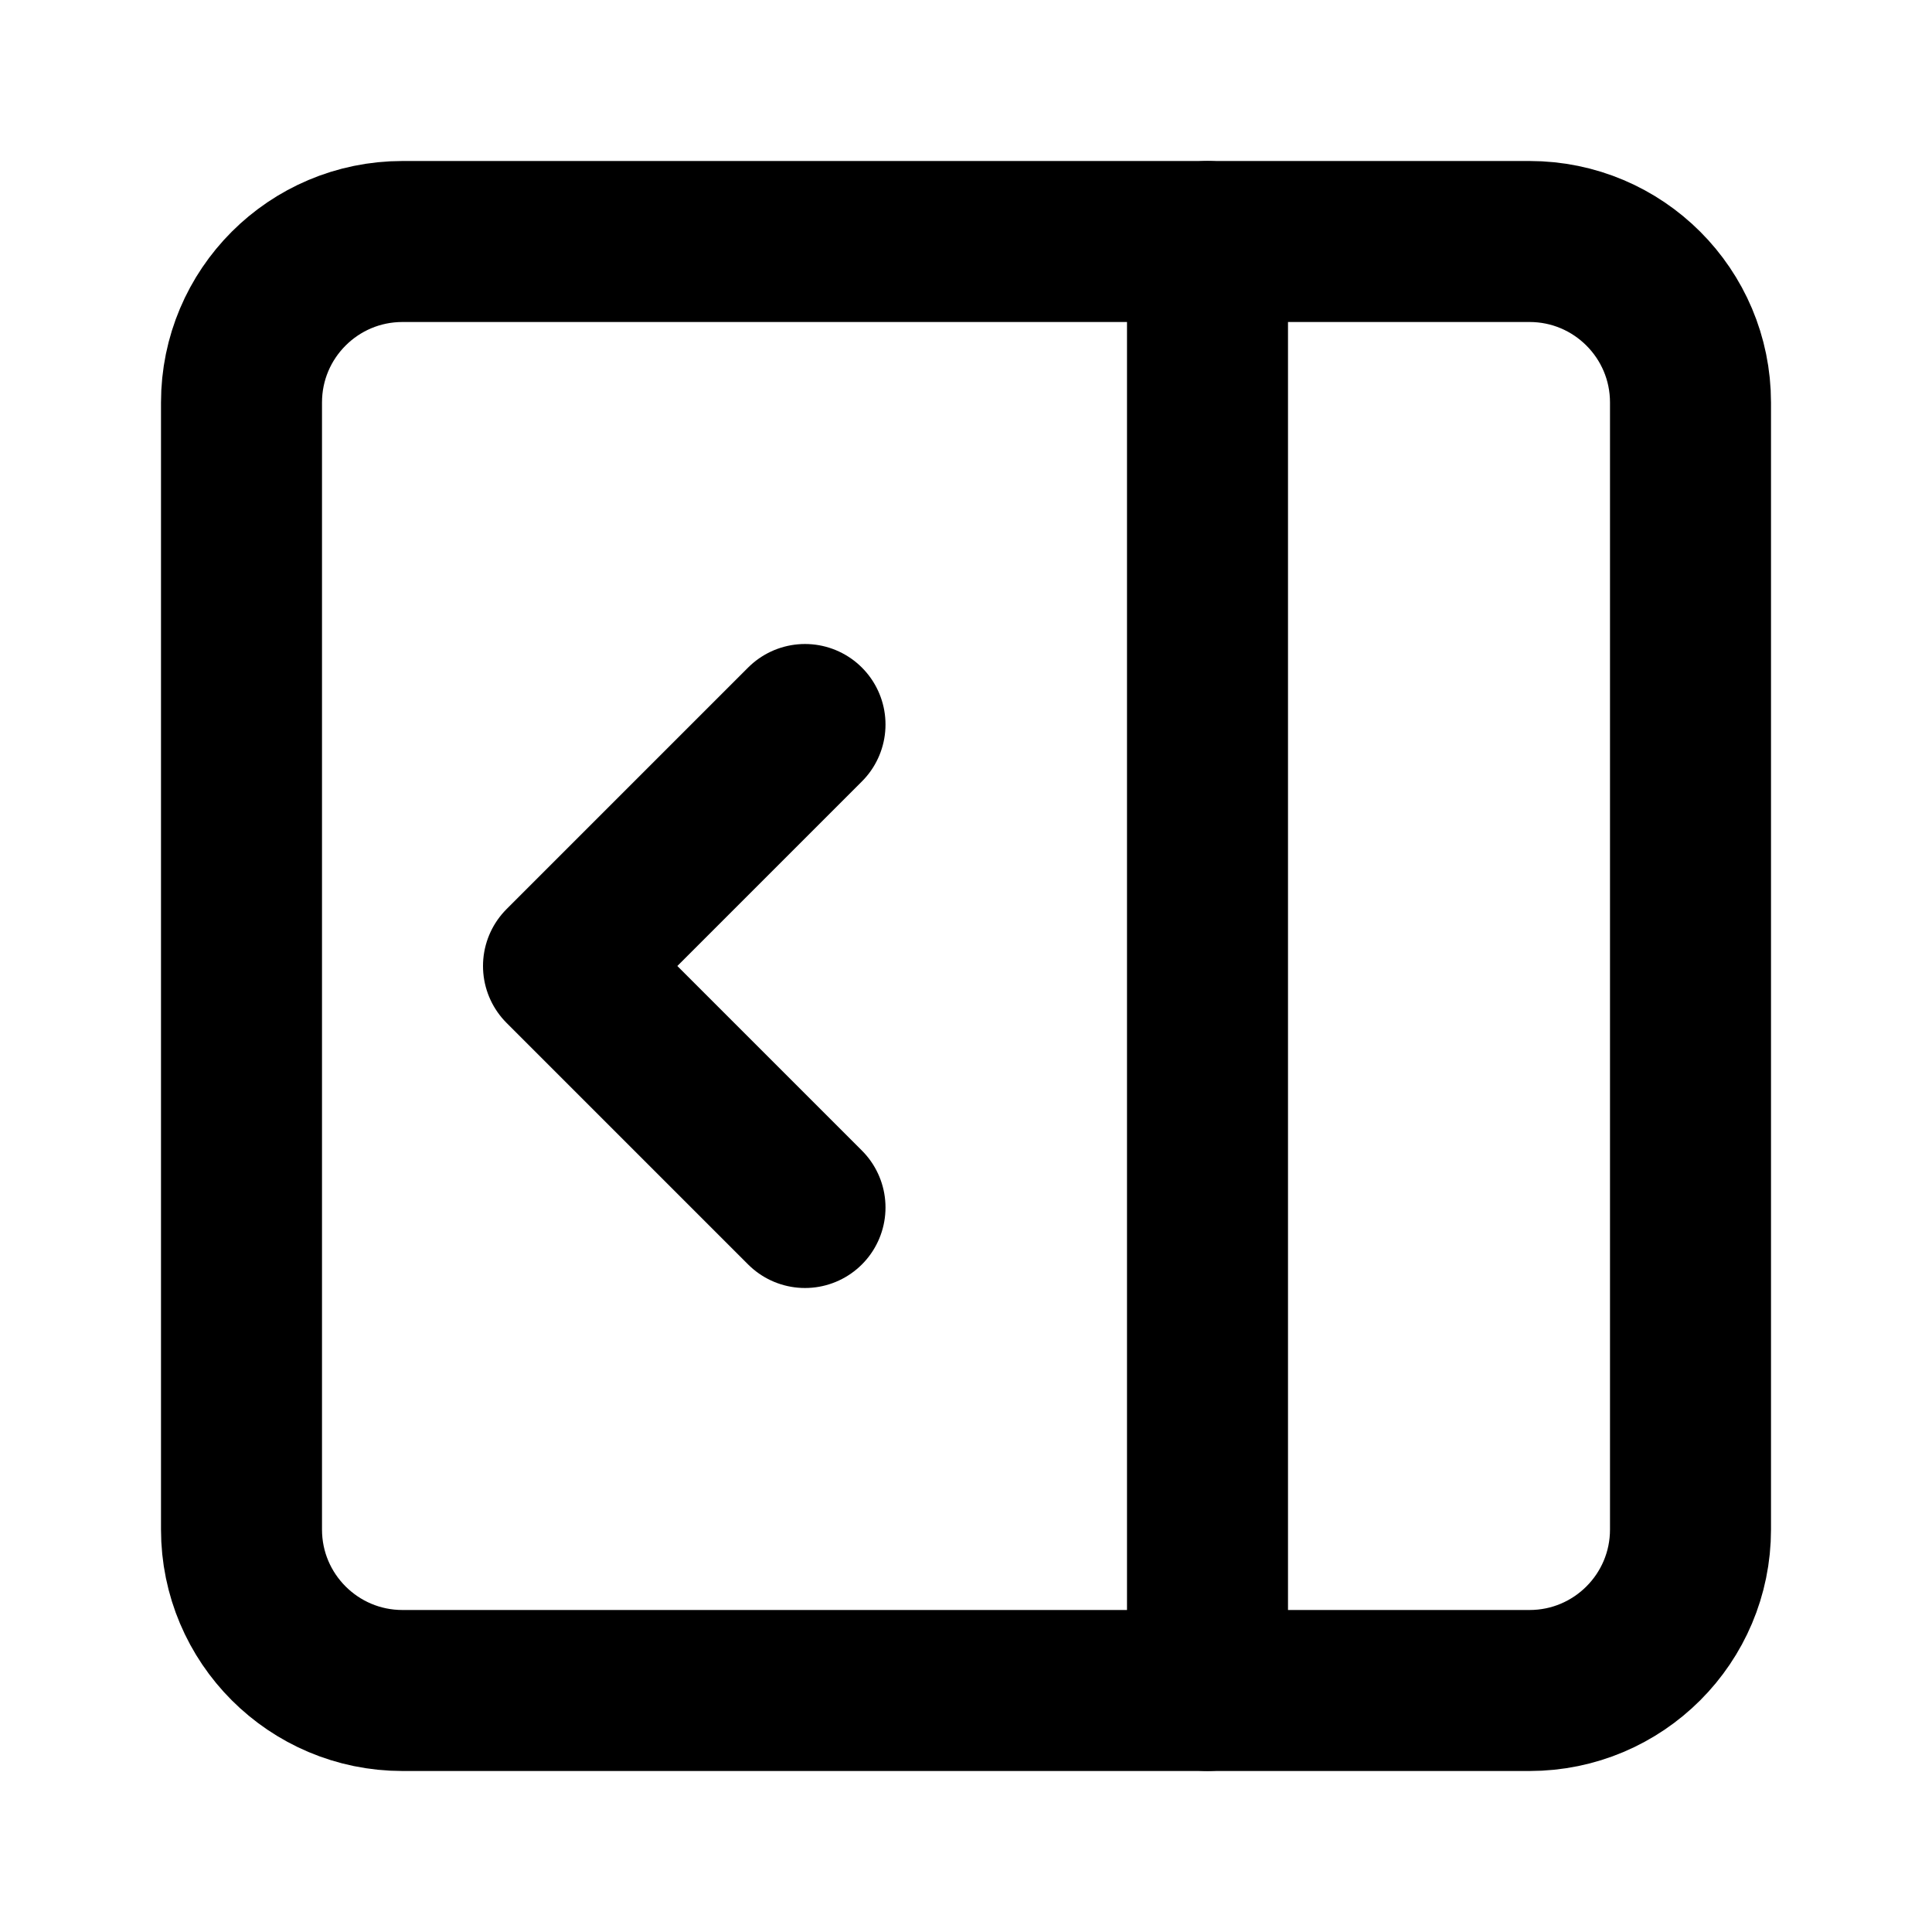
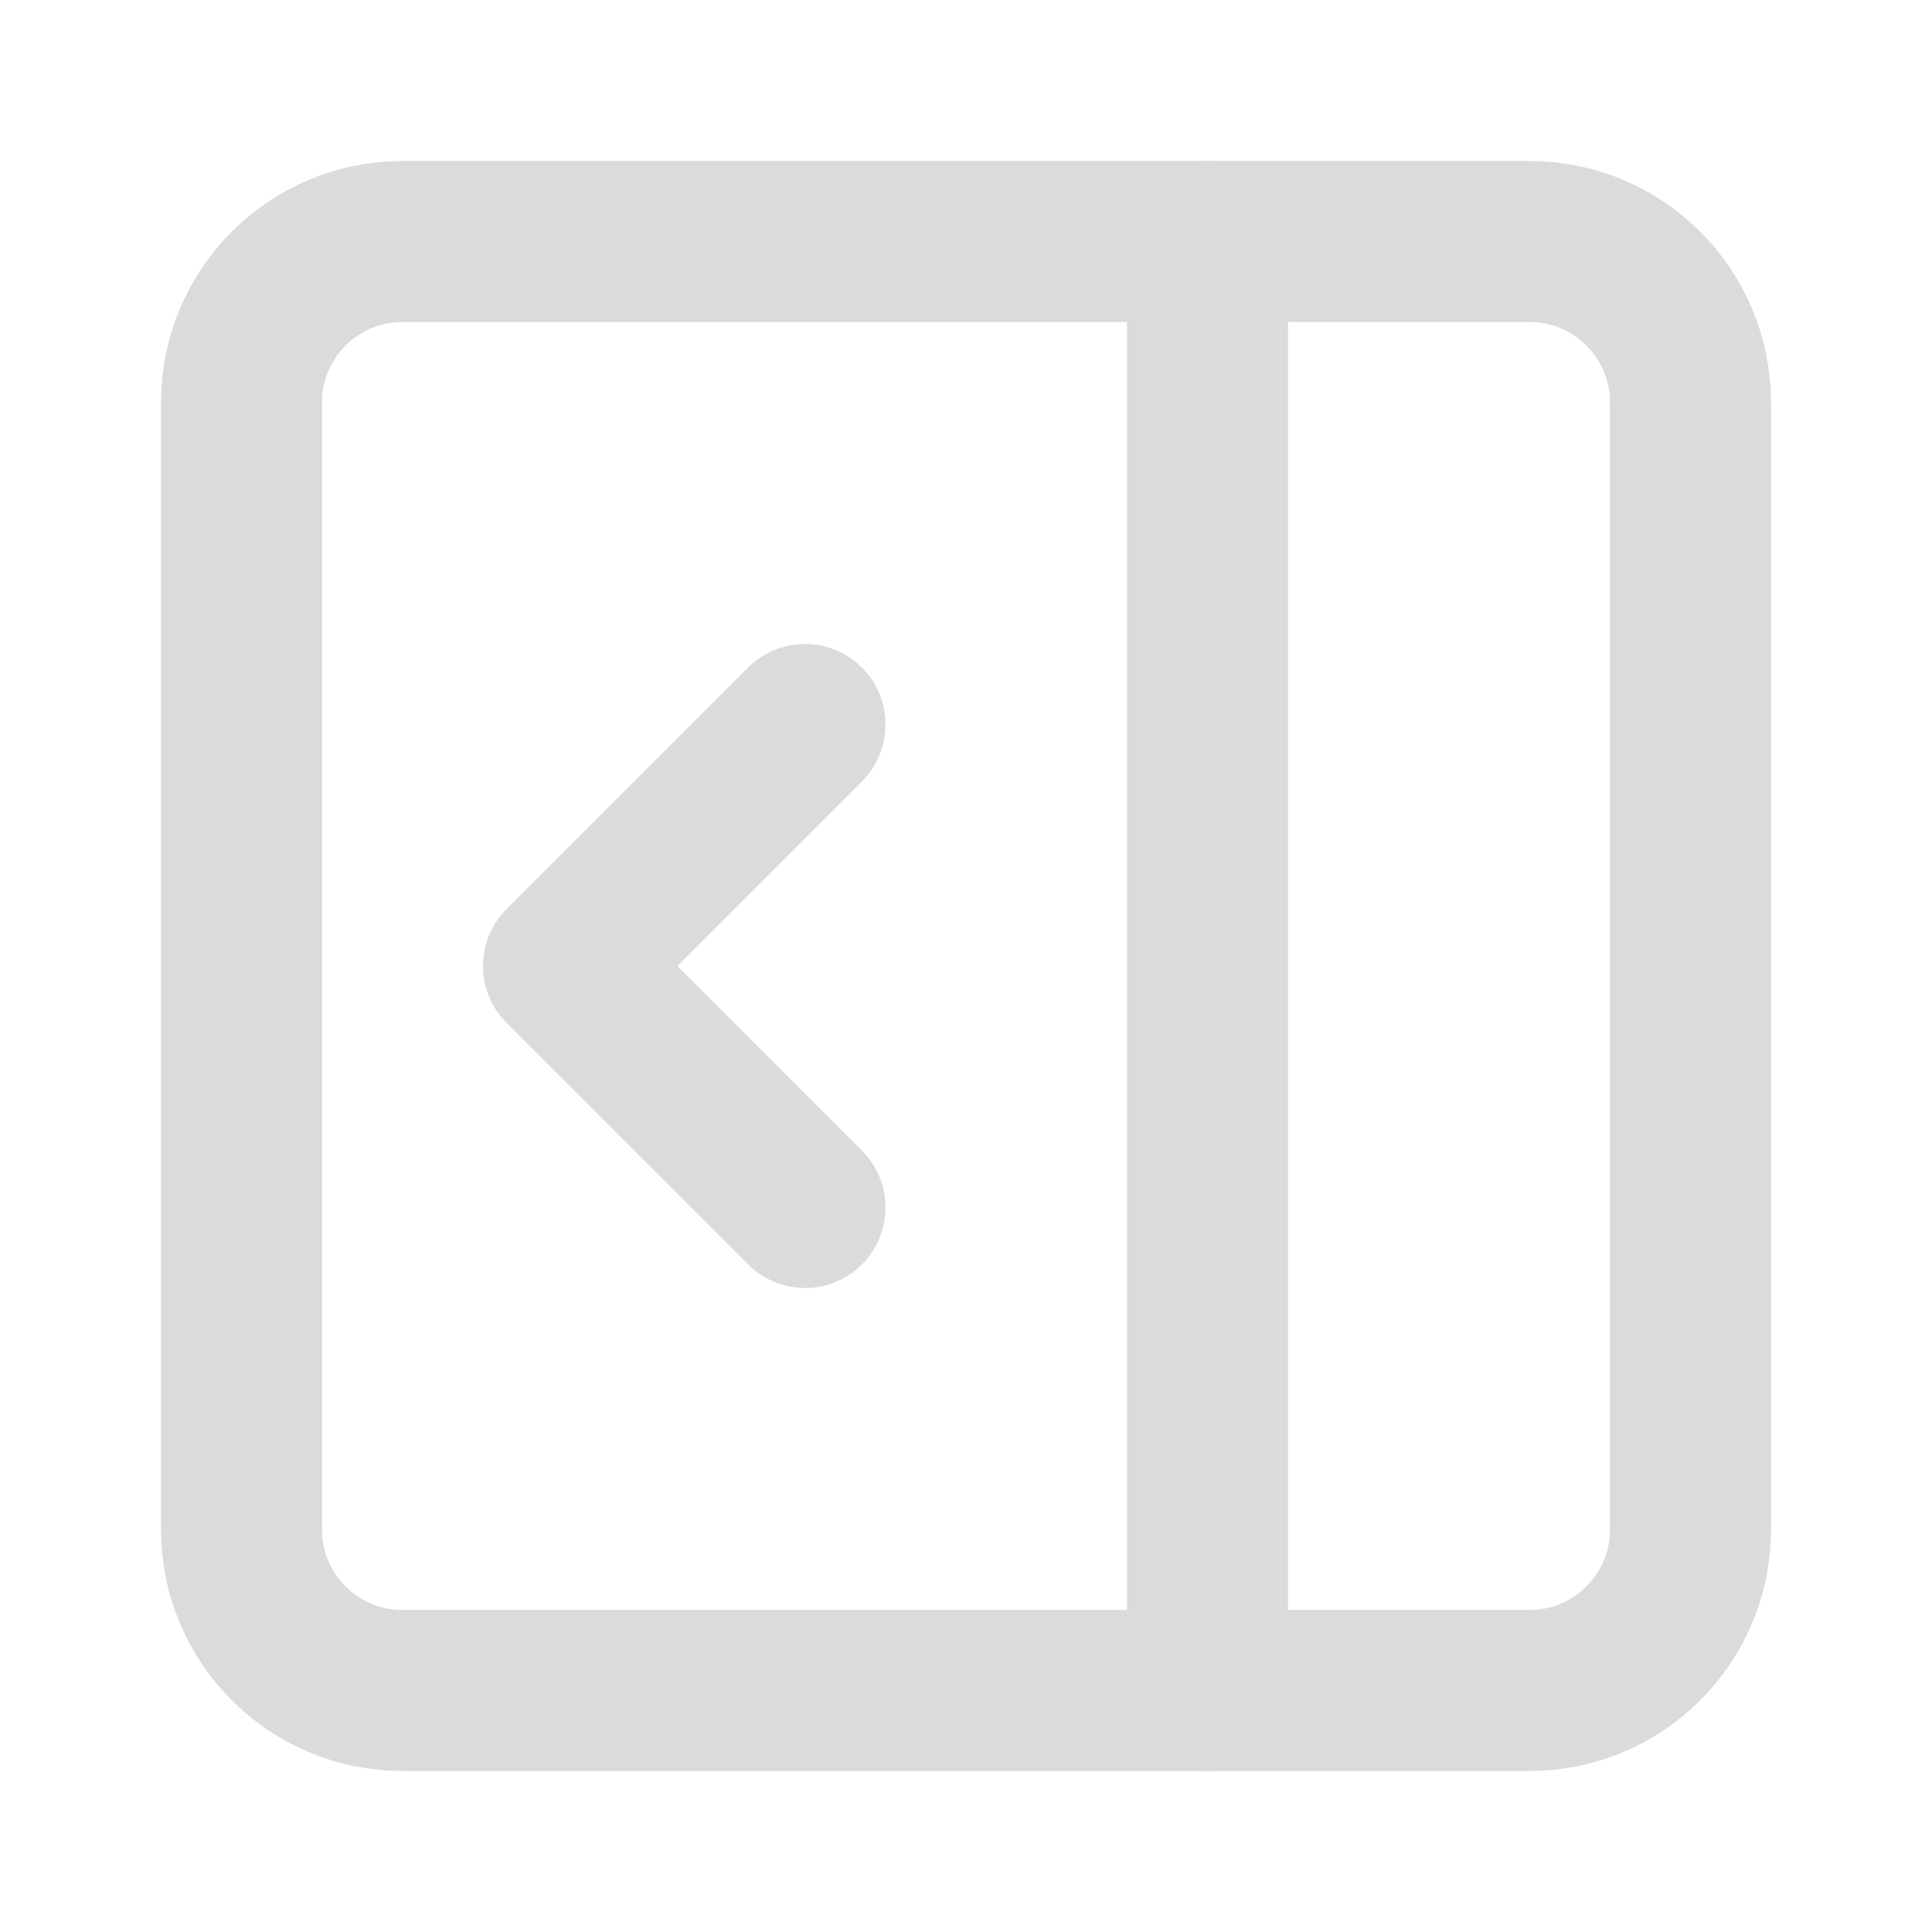
- <svg xmlns="http://www.w3.org/2000/svg" width="24" height="24" viewBox="0 0 24 24" fill="none" stroke="currentColor" stroke-width="2" stroke-linecap="round" stroke-linejoin="round" class="lucide lucide-panel-right-open">
-   <rect width="18" height="18" x="3" y="3" rx="2" />
-   <path d="M15 3v18" />
-   <path d="m10 15-3-3 3-3" />
+ <svg xmlns="http://www.w3.org/2000/svg" width="24" height="24" viewBox="0 0 24 24" fill="none" stroke="currentColor" stroke-width="2" stroke-linecap="round" stroke-linejoin="round" class="lucide lucide-panel-right-open" version="1.1" id="svg1233">
+   <defs id="defs1237" />
+   <rect width="18" height="18" x="3" y="3" rx="2" id="rect1227" style="stroke:#dbdbdb;stroke-opacity:1" />
+   <path d="M15 3v18" id="path1229" style="stroke:#dbdbdb;stroke-opacity:1" />
+   <path d="m10 15-3-3 3-3" id="path1231" style="stroke:#dbdbdb;stroke-opacity:1" />
</svg>
